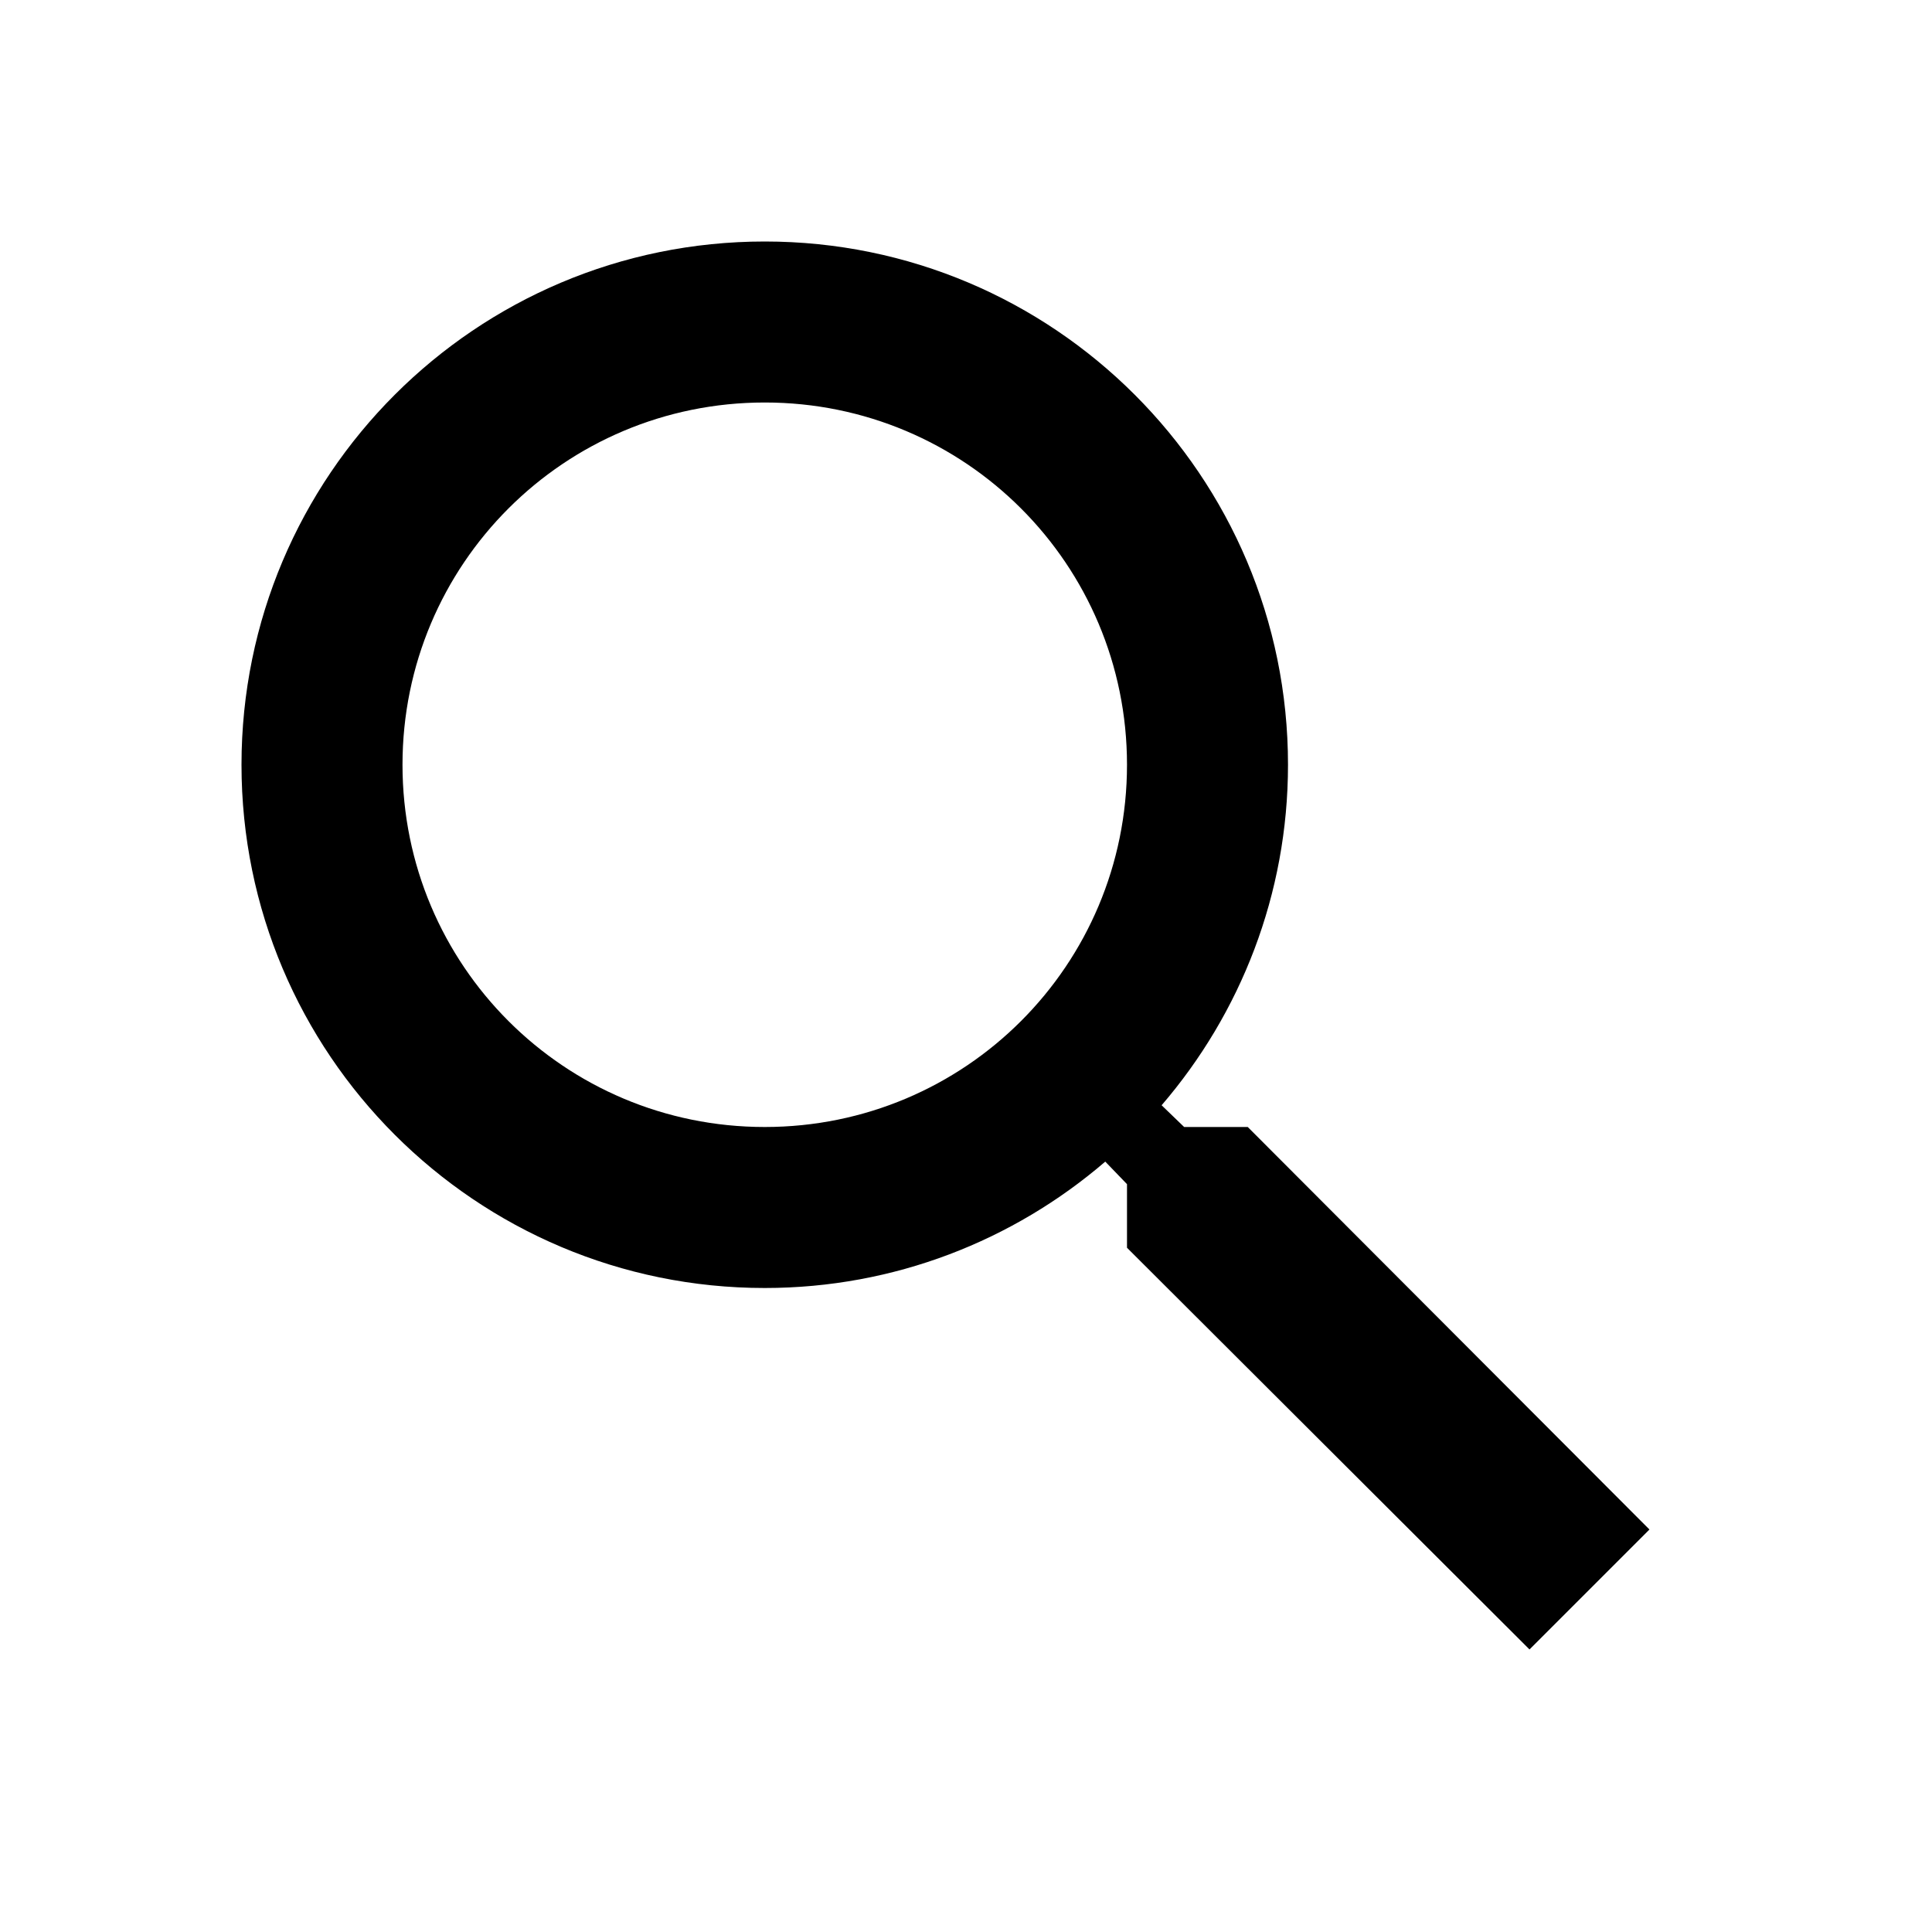
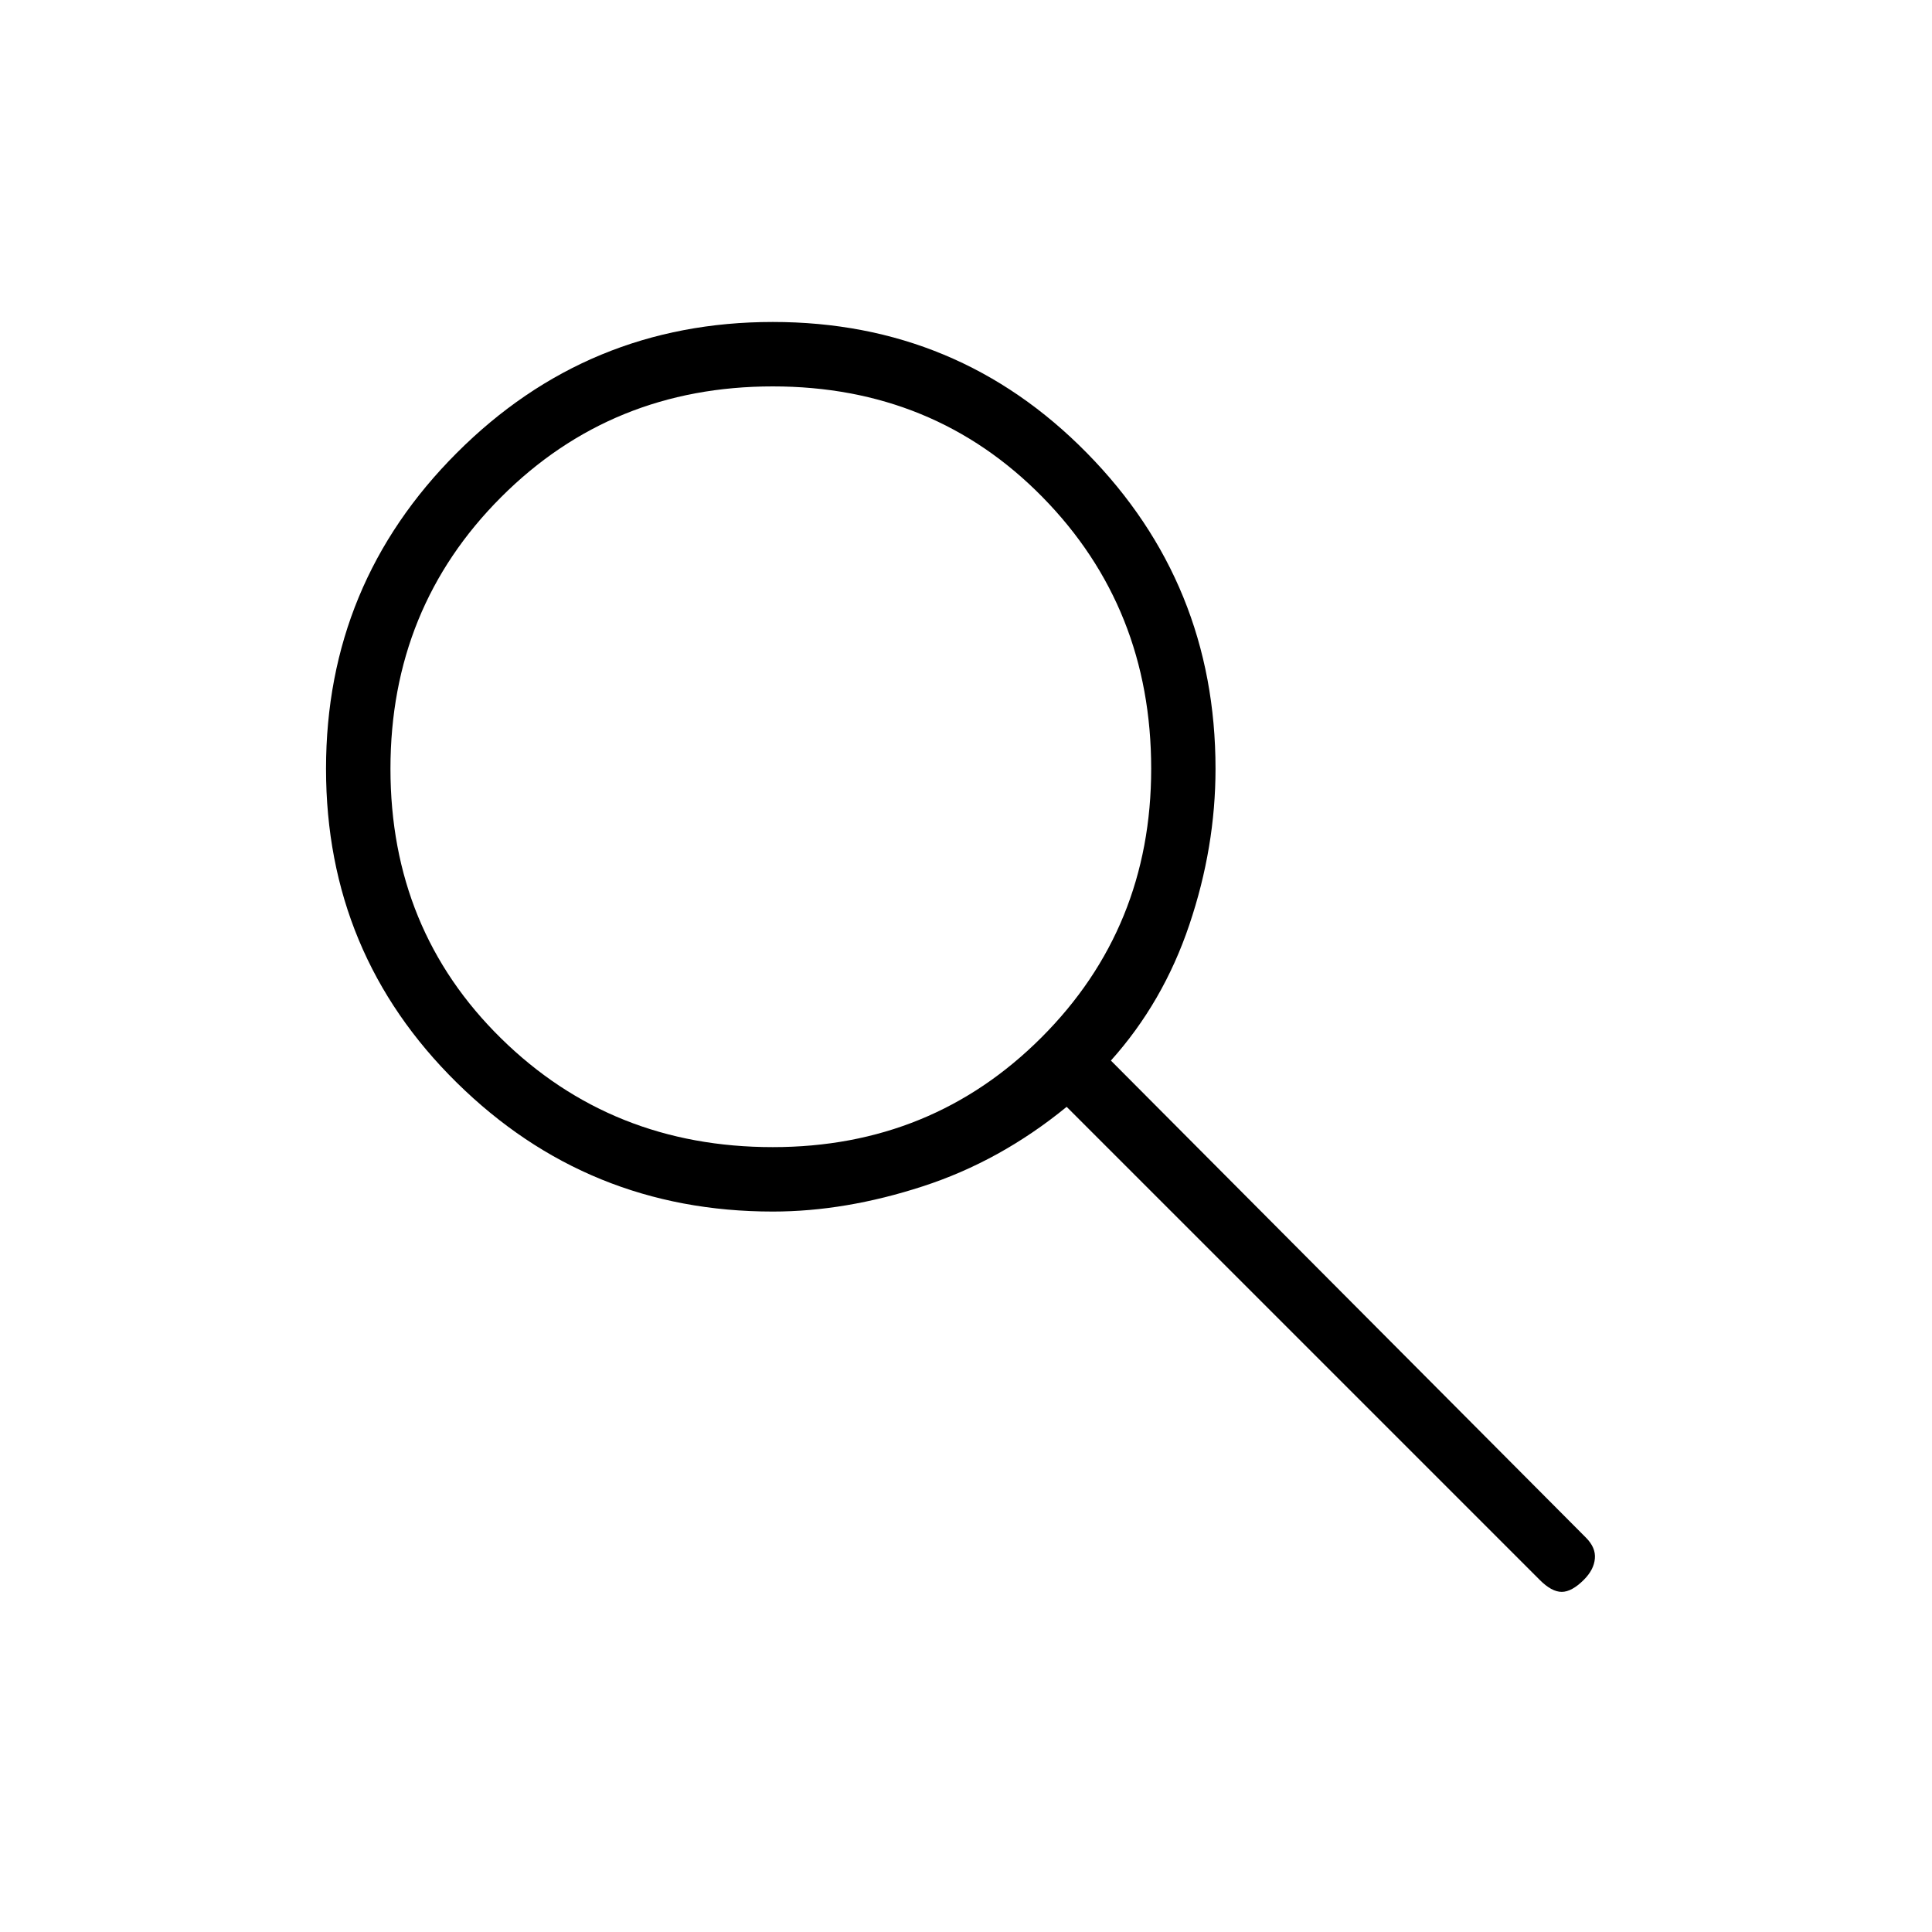
- <svg xmlns="http://www.w3.org/2000/svg" height="24px" viewBox="0 0 24 24" width="24px" fill="#000000">
-   <path d="M0 0h24v24H0z" fill="none" />
-   <path d="M15.5 14h-.79l-.28-.27C15.41 12.59 16 11.11 16 9.5 16 5.91 13.09 3 9.5 3S3 5.91 3 9.5 5.91 16 9.5 16c1.61 0 3.09-.59 4.23-1.57l.27.28v.79l5 4.99L20.49 19l-4.99-5zm-6 0C7.01 14 5 11.99 5 9.5S7.01 5 9.5 5 14 7.01 14 9.5 11.99 14 9.5 14z" />
+ <svg xmlns="http://www.w3.org/2000/svg" height="20" width="20">
+   <path d="M15.938 16.354 11.042 11.458Q10.354 12.021 9.552 12.281Q8.75 12.542 8 12.542Q6.083 12.542 4.729 11.208Q3.375 9.875 3.375 7.958Q3.375 6.042 4.729 4.688Q6.083 3.333 8 3.333Q9.917 3.333 11.25 4.688Q12.583 6.042 12.583 7.958Q12.583 8.771 12.312 9.573Q12.042 10.375 11.5 10.979L16.417 15.917Q16.521 16.021 16.51 16.135Q16.5 16.25 16.396 16.354Q16.271 16.479 16.167 16.479Q16.062 16.479 15.938 16.354ZM8 11.875Q9.646 11.875 10.781 10.74Q11.917 9.604 11.917 7.958Q11.917 6.292 10.792 5.146Q9.667 4 8 4Q6.333 4 5.188 5.146Q4.042 6.292 4.042 7.958Q4.042 9.625 5.188 10.75Q6.333 11.875 8 11.875Z" />
</svg>
